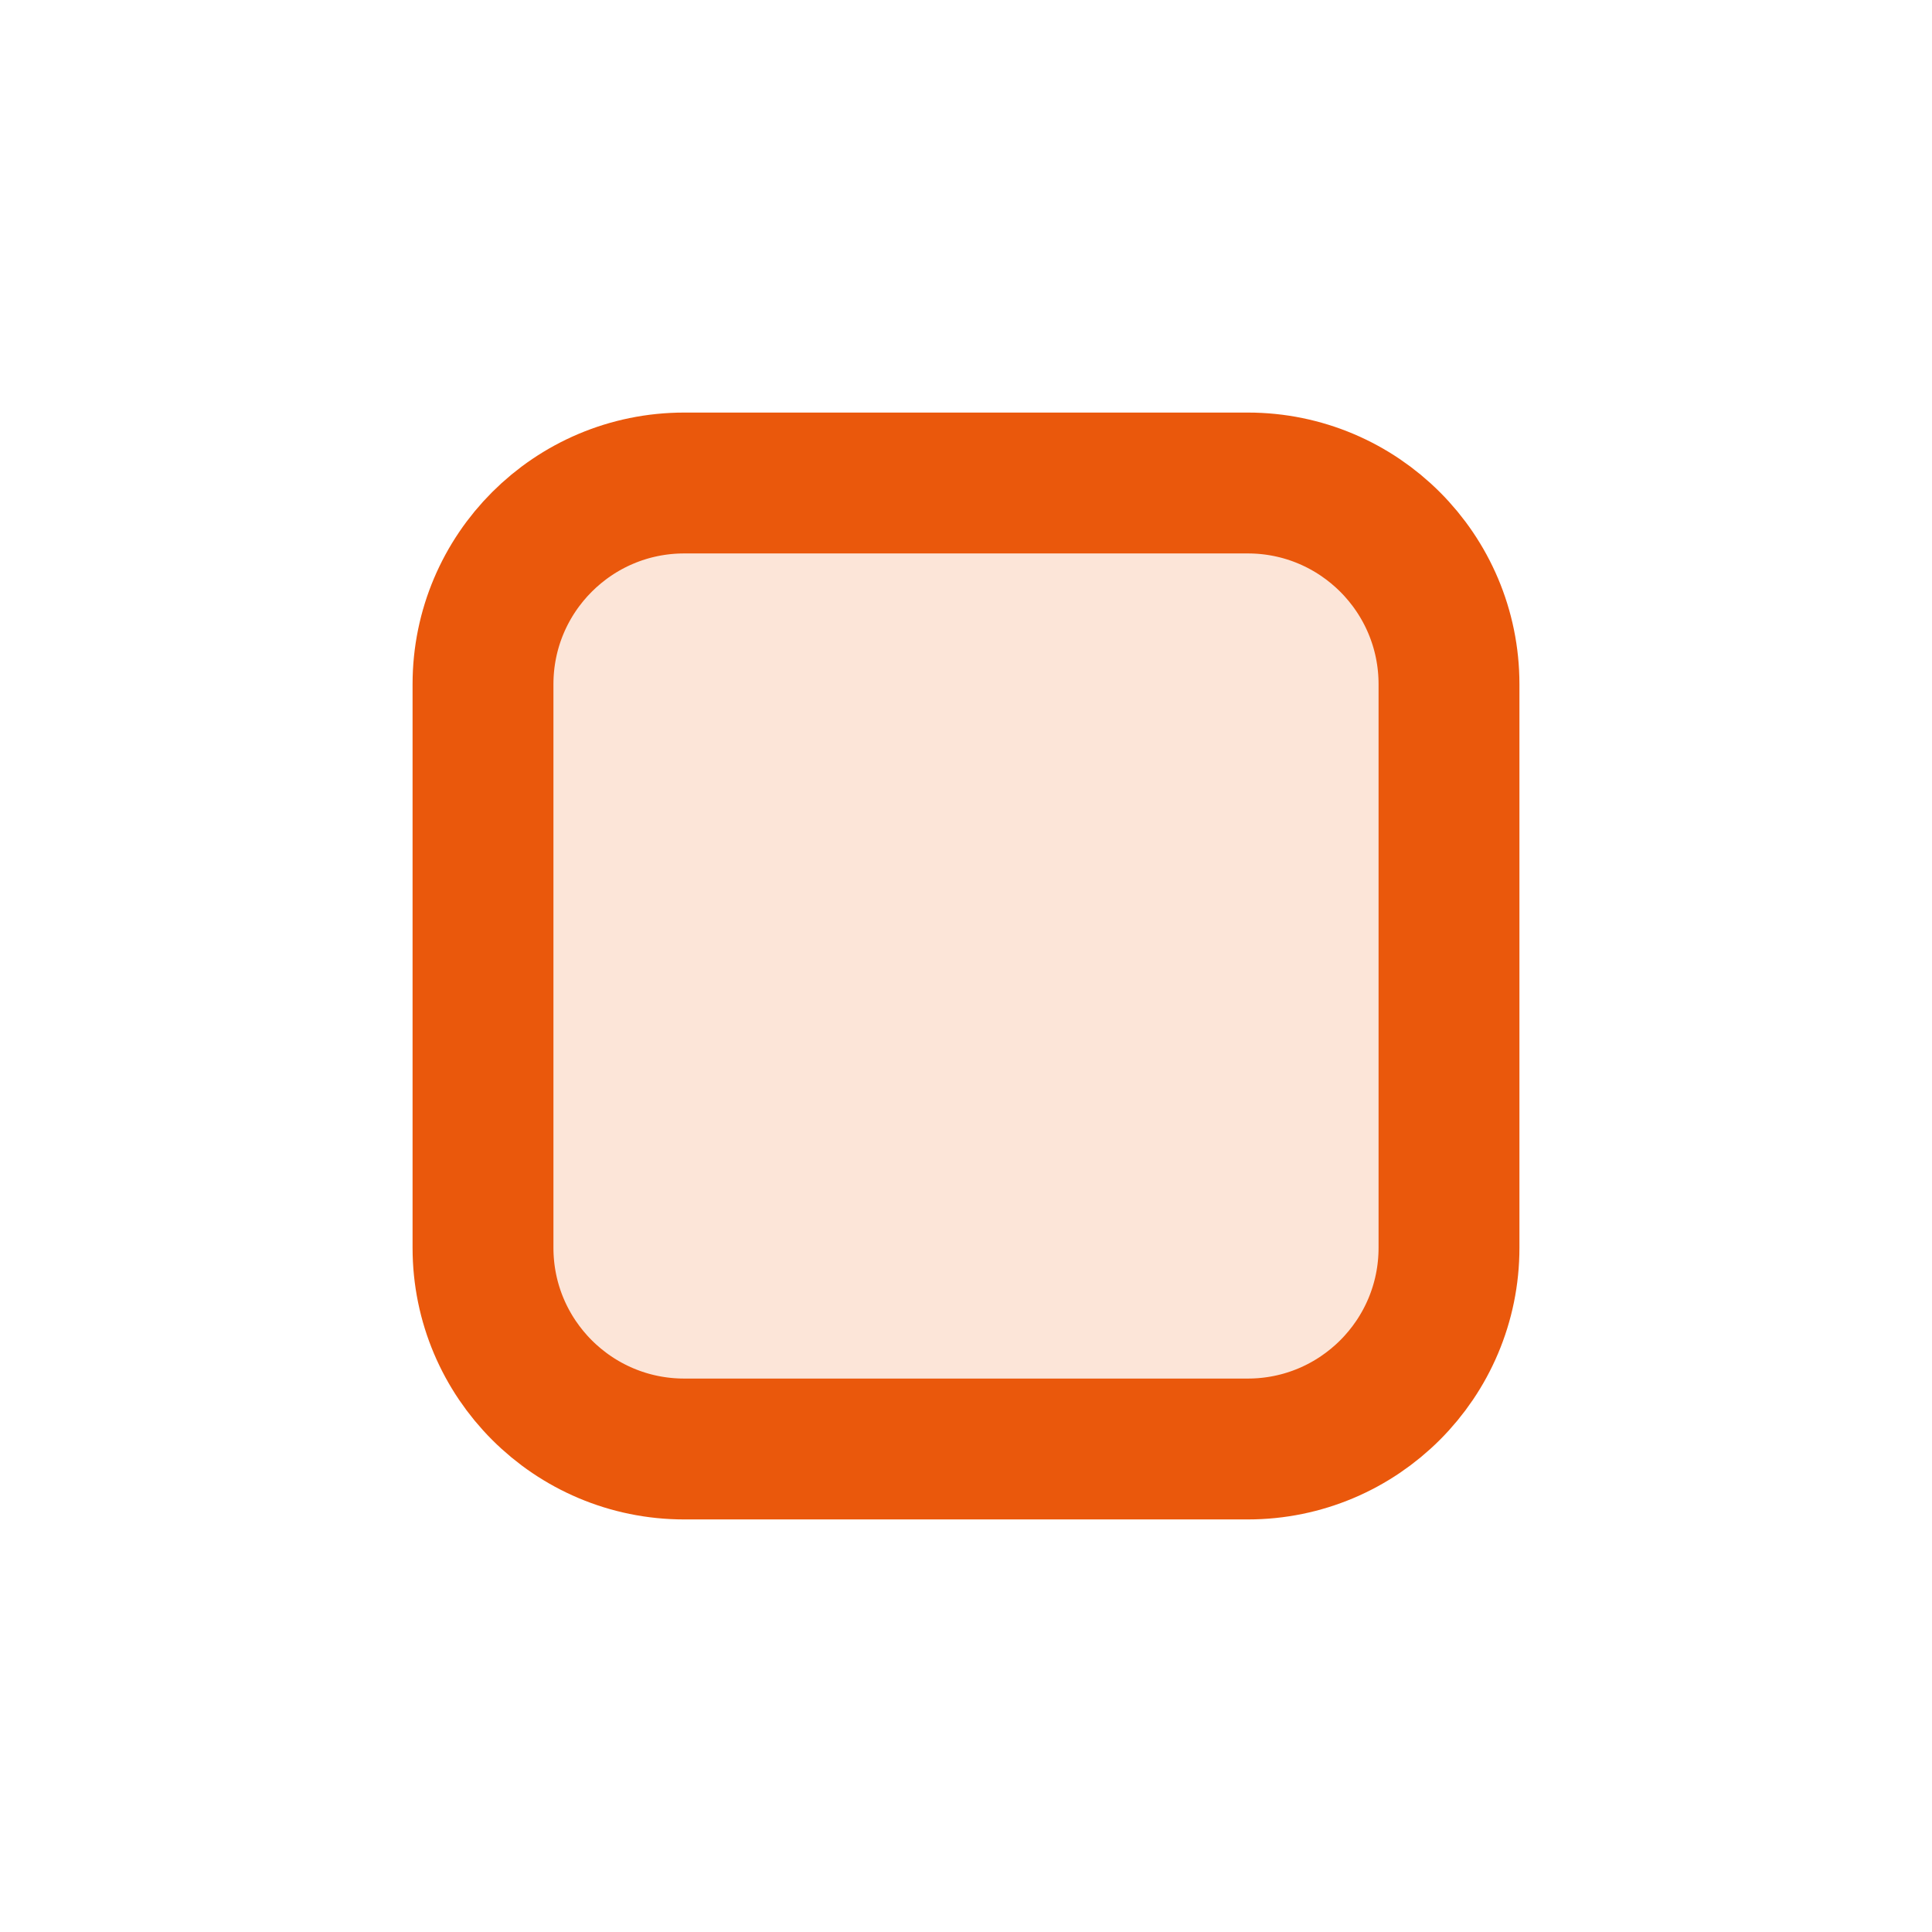
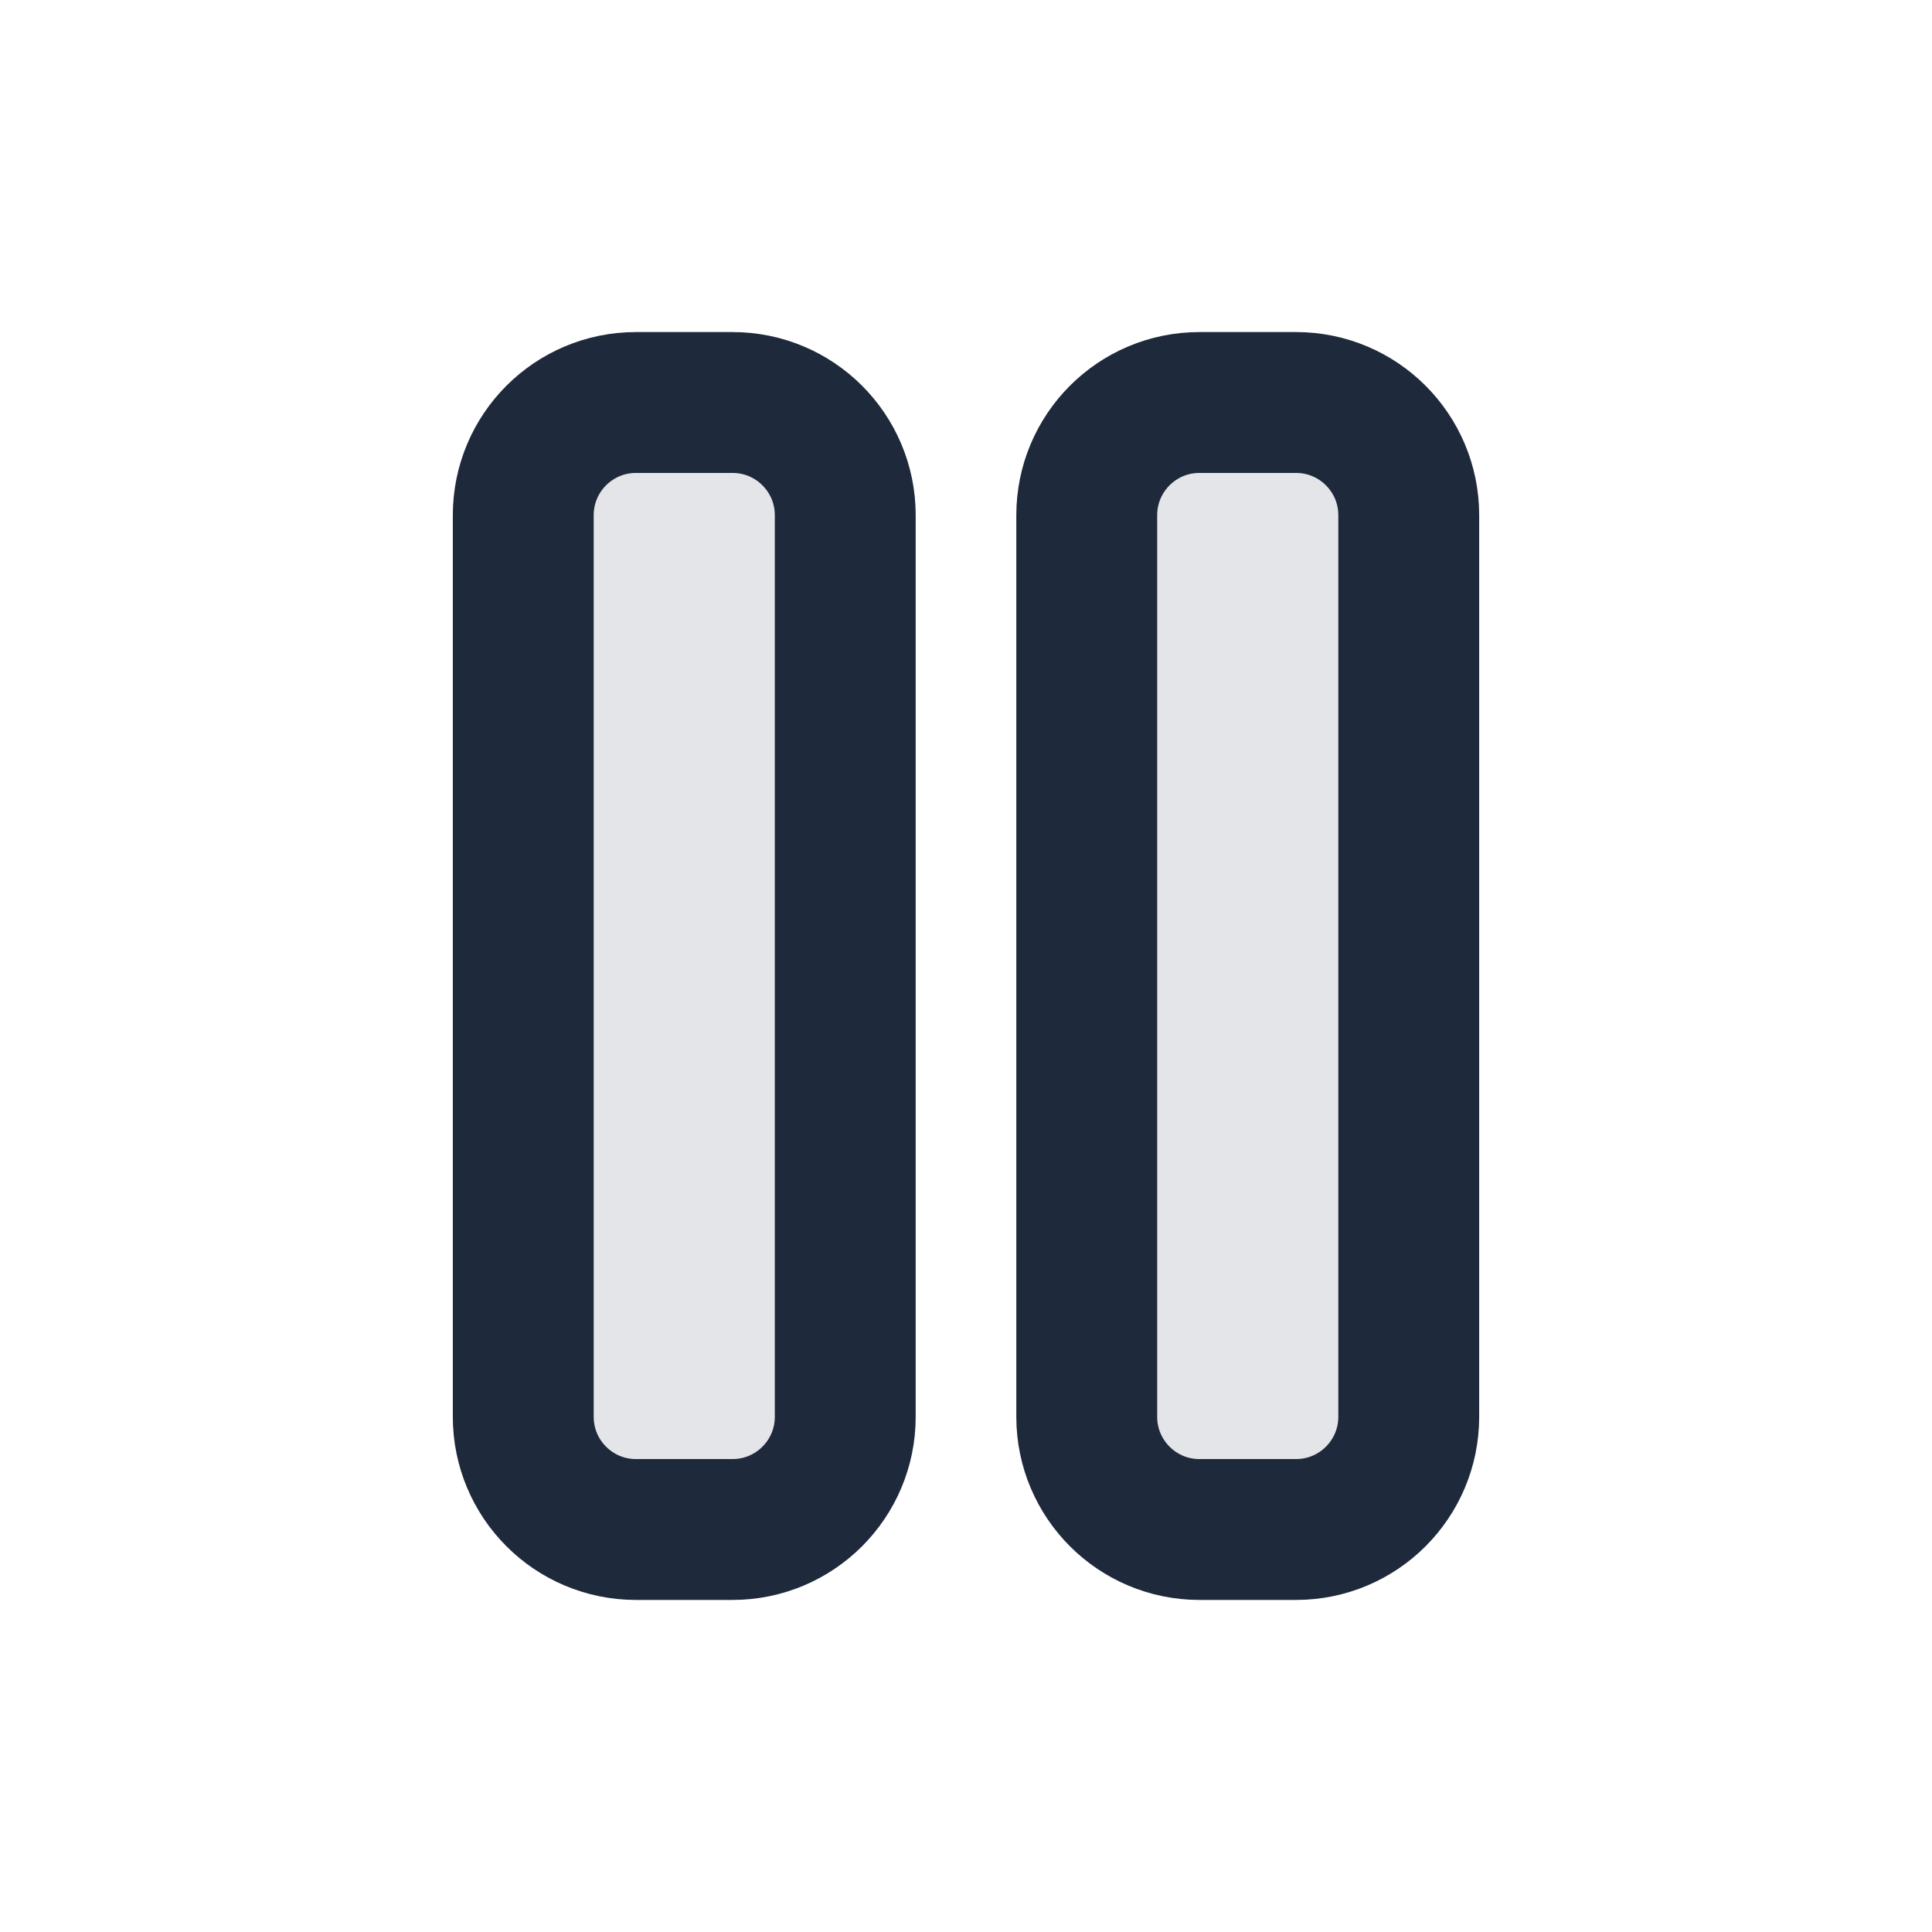
<svg xmlns="http://www.w3.org/2000/svg" width="24" height="24" viewBox="0 0 24 24" fill="none" stroke-width="1.75" stroke-linecap="round" stroke-linejoin="round">
-   <rect x="6" y="6" width="12" height="12" rx="2.5" fill="#EA580C" fill-opacity=".16" stroke="#EA580C" />
+   <rect x="6.5" y="5" width="4" height="14" rx="1.4" fill="#1E293B" fill-opacity=".12" stroke="#1E293B" />
+   <rect x="13.5" y="5" width="4" height="14" rx="1.4" fill="#1E293B" fill-opacity=".12" stroke="#1E293B" />
</svg>
